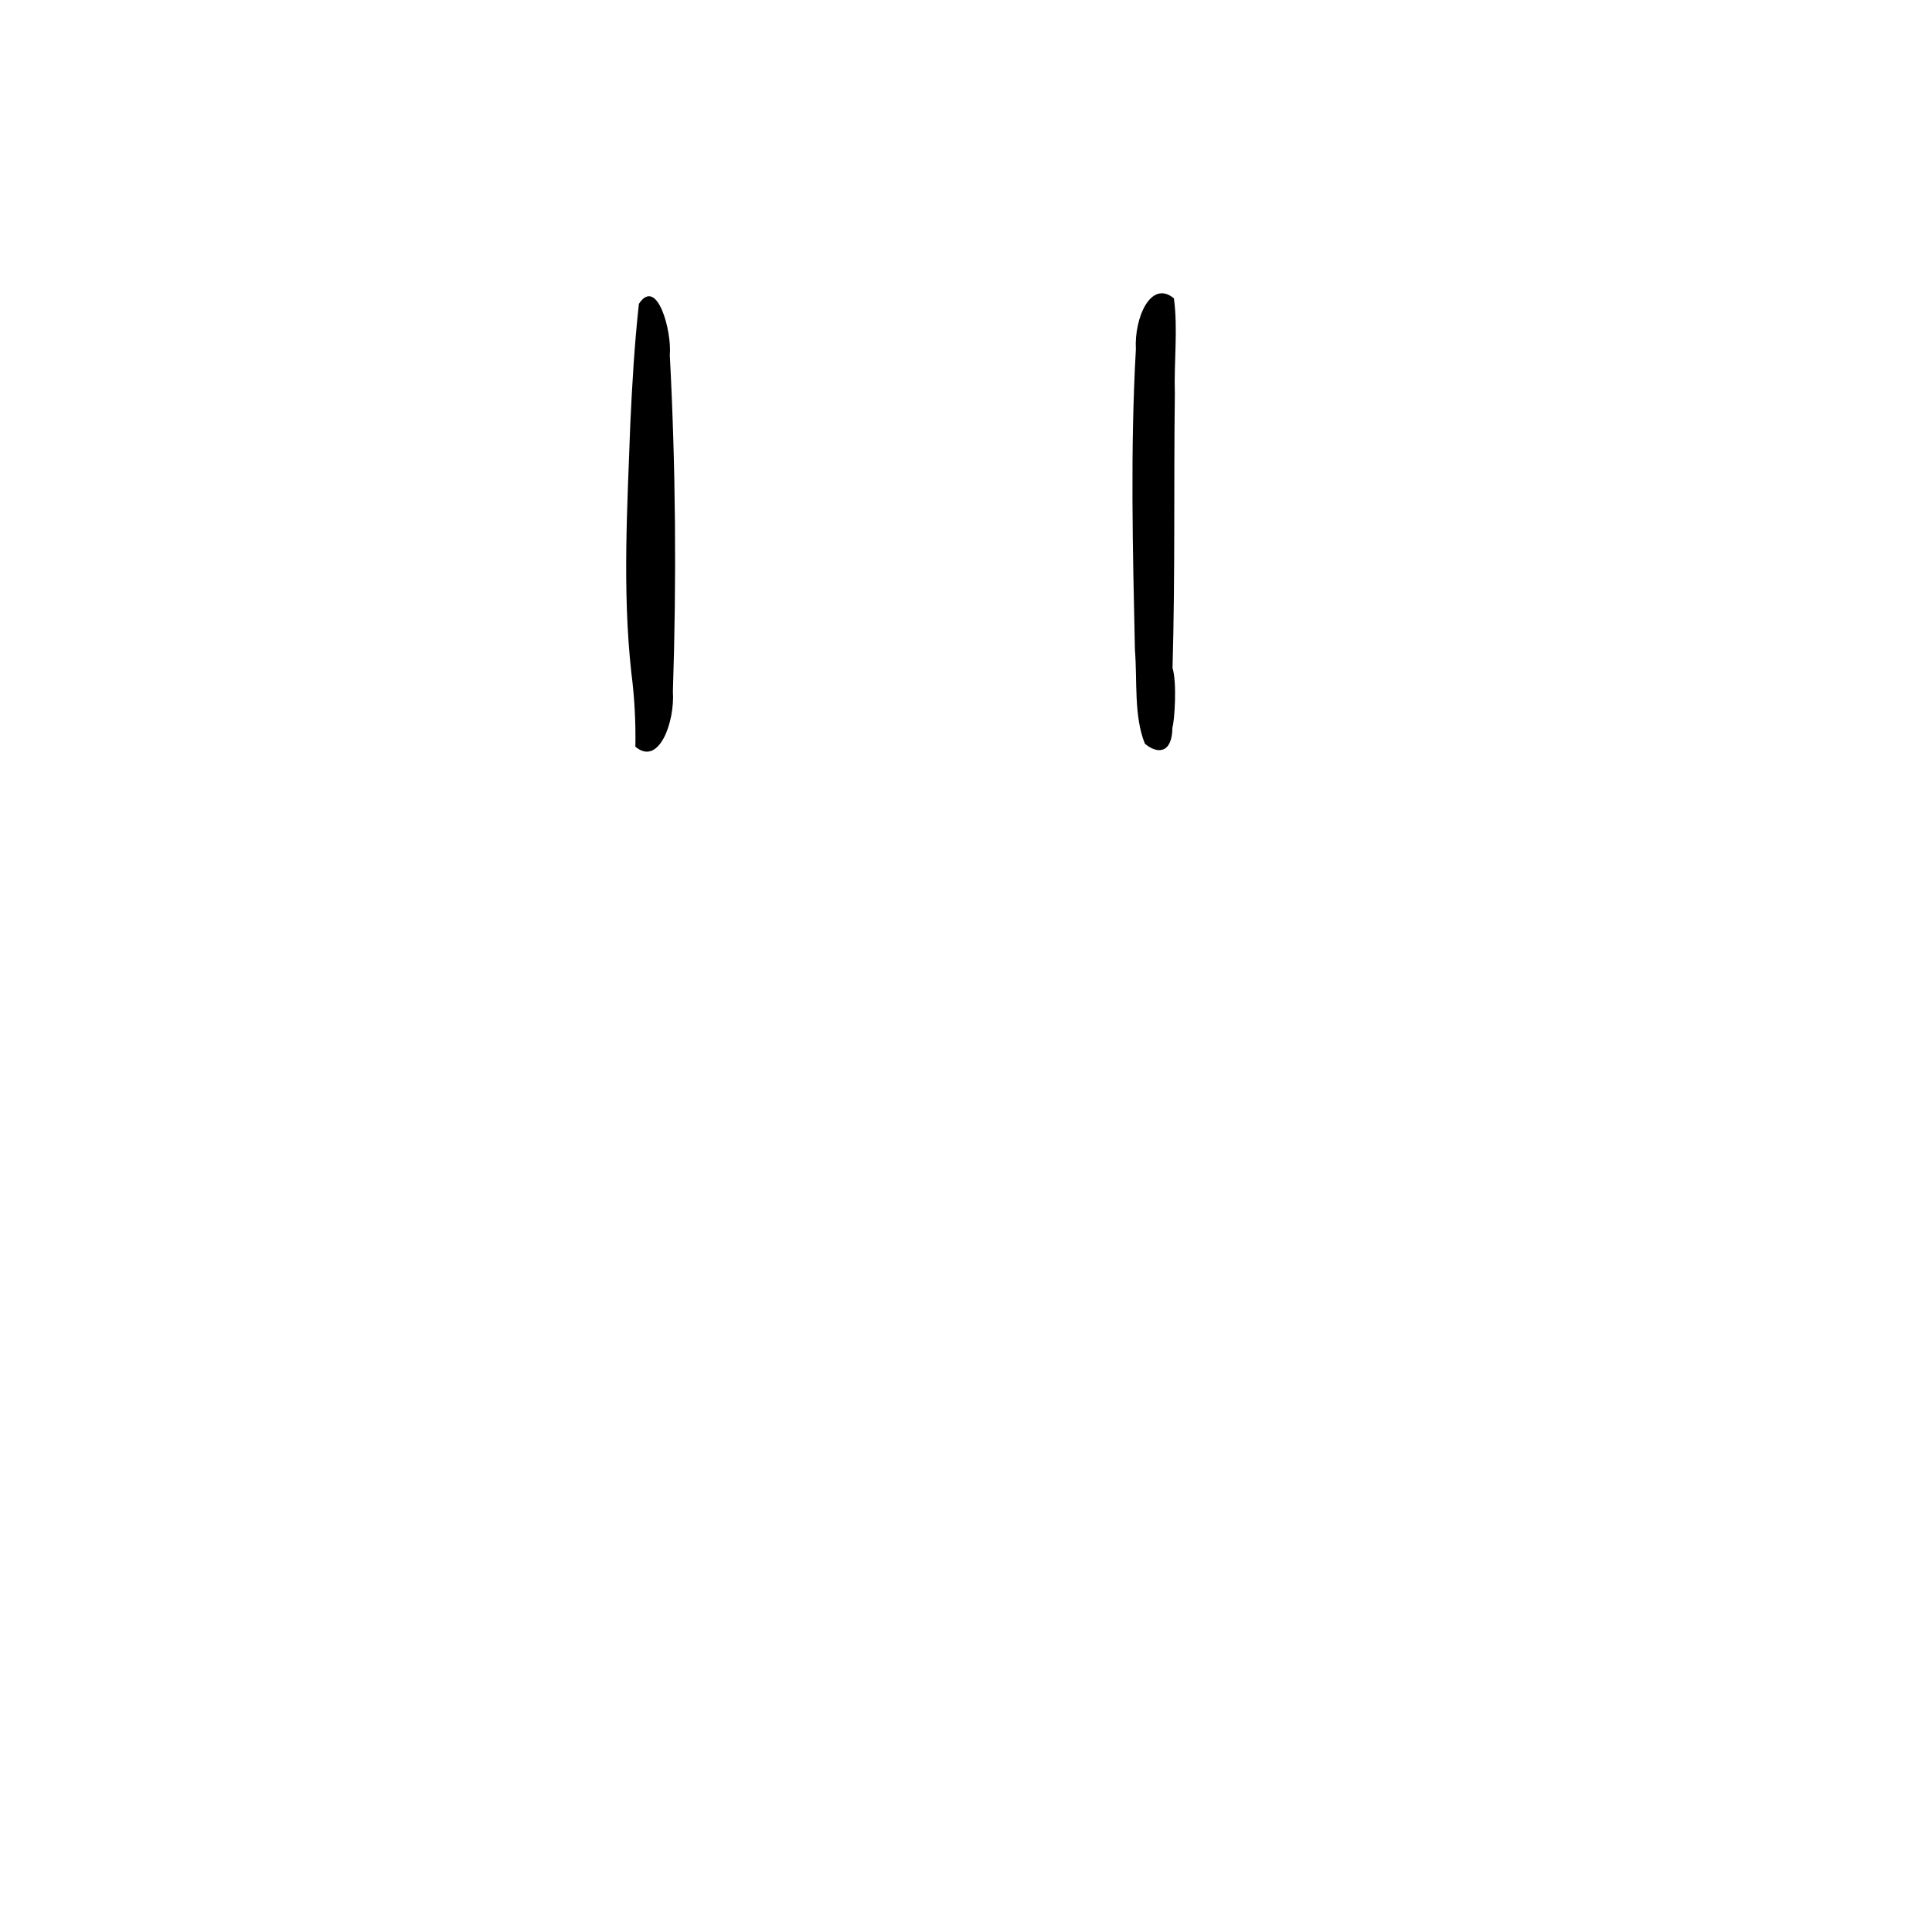
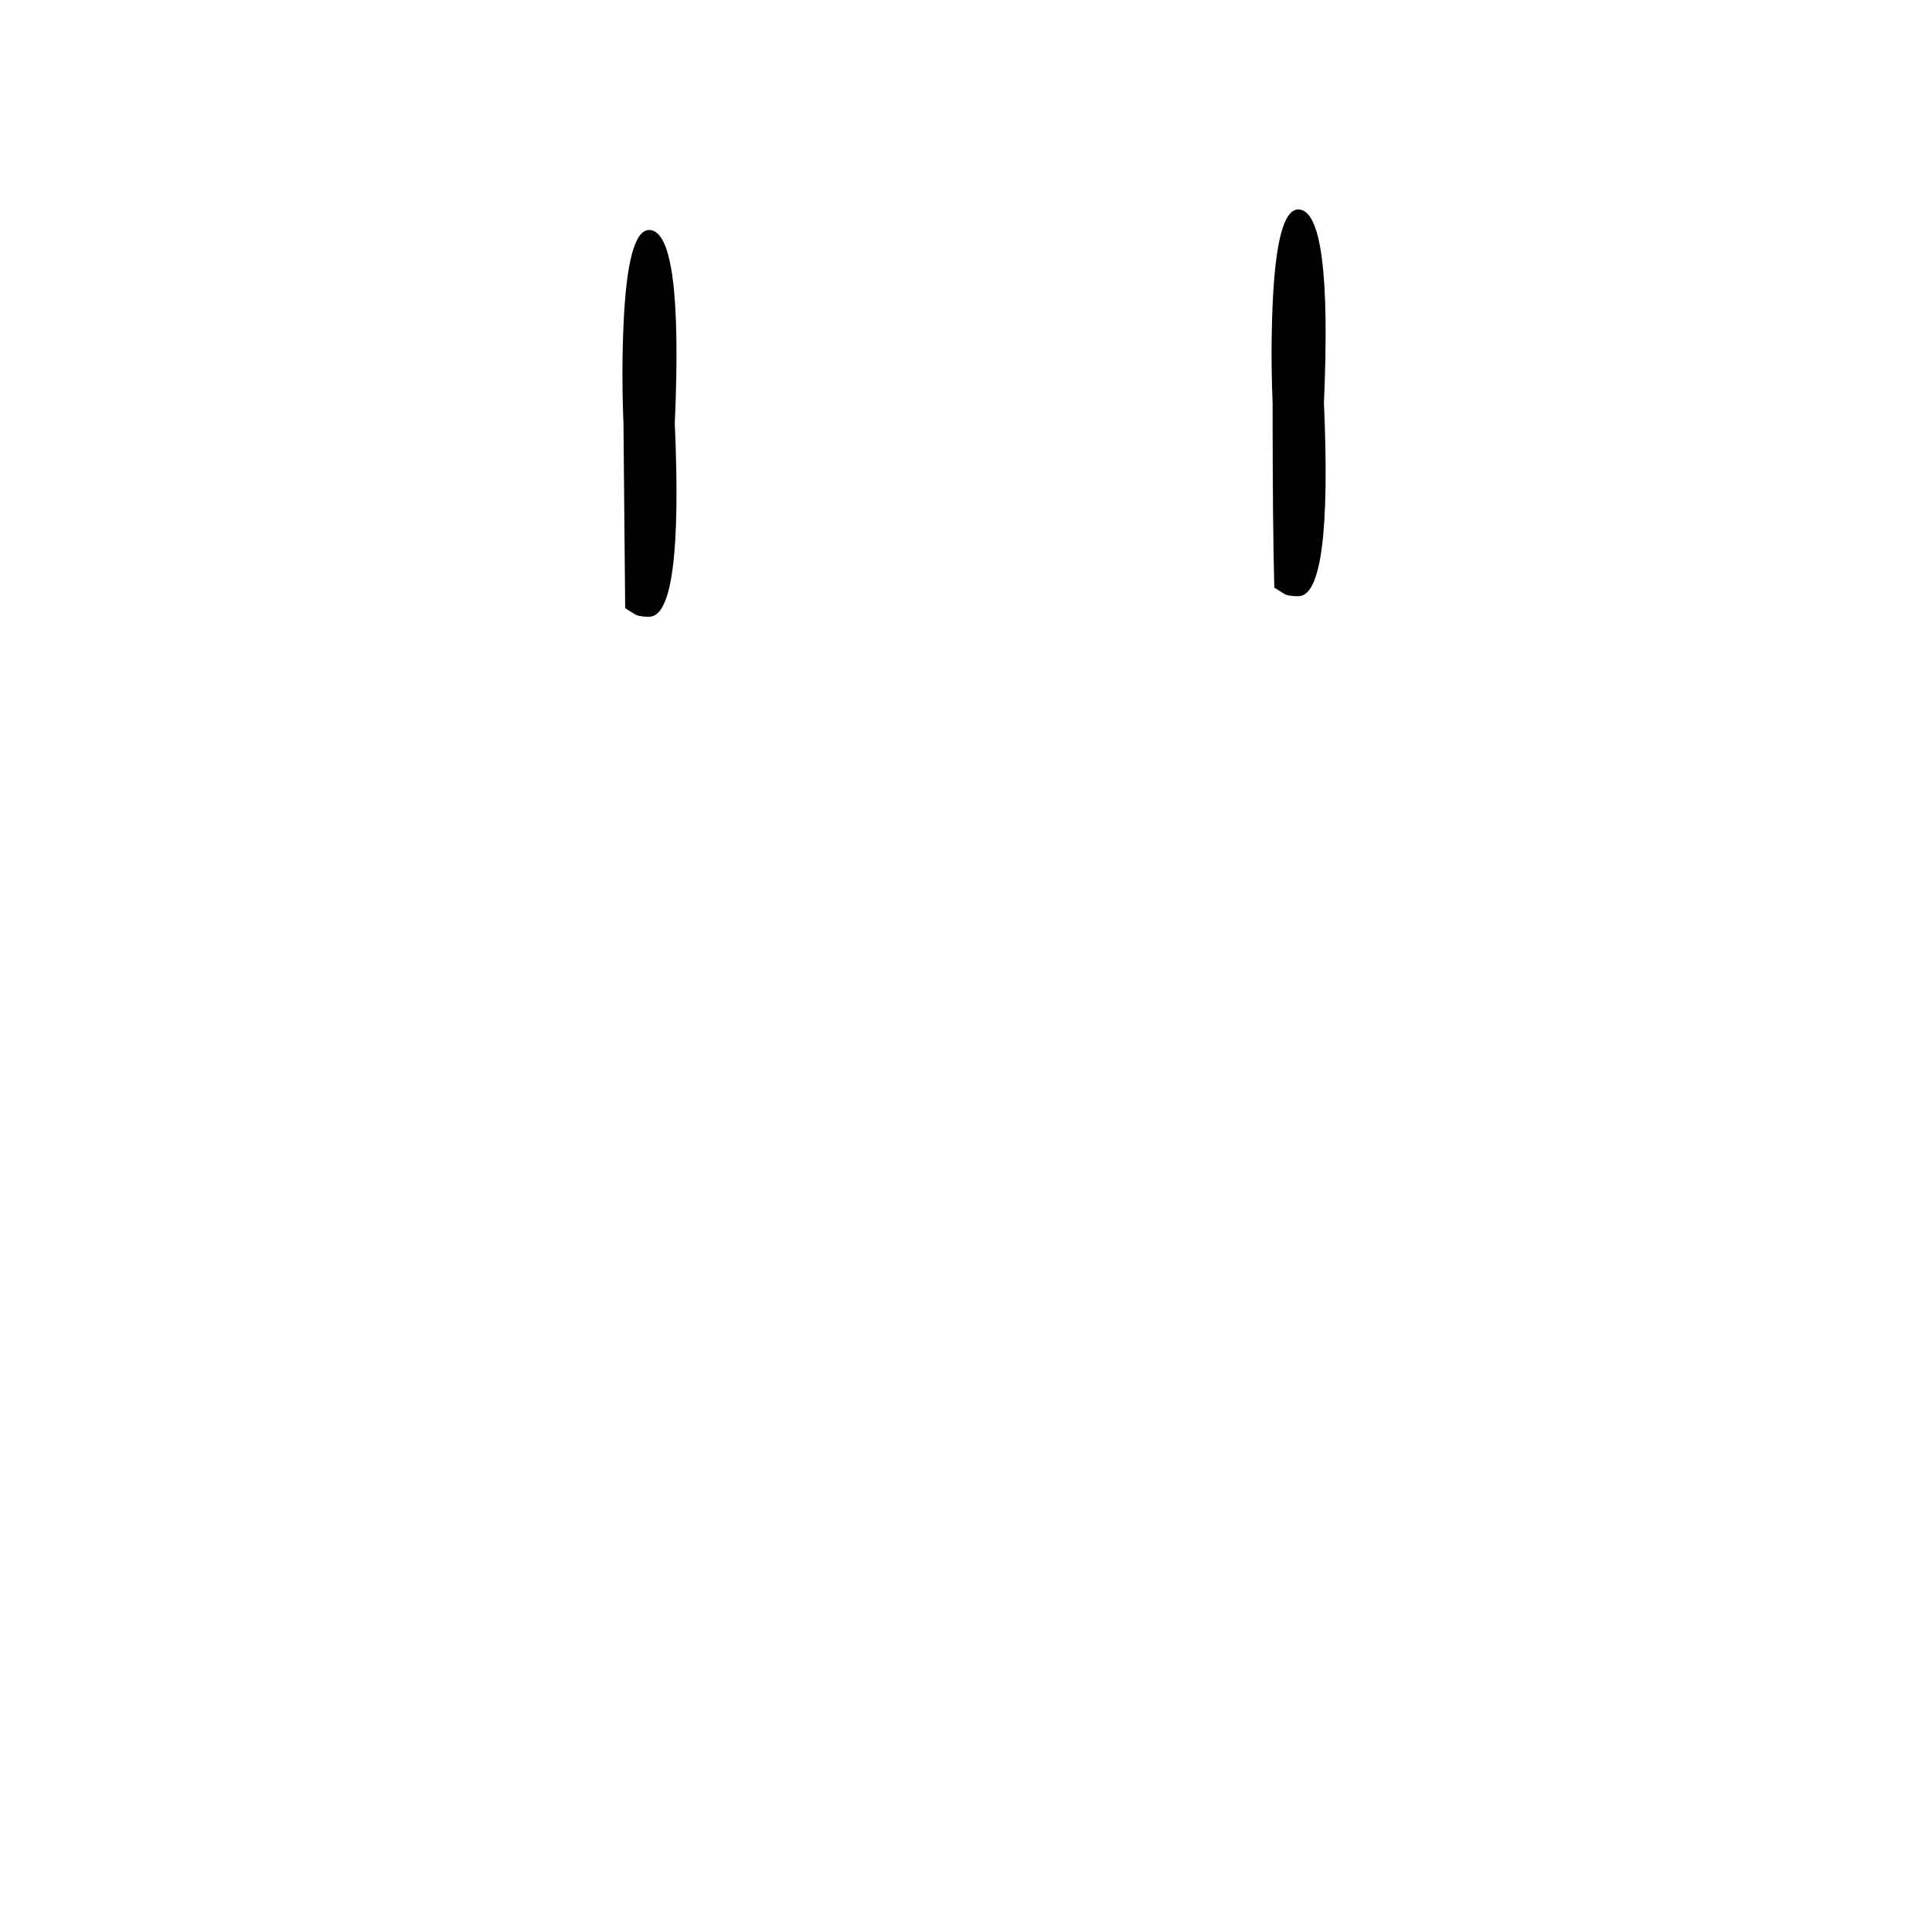
<svg xmlns="http://www.w3.org/2000/svg" xmlns:xlink="http://www.w3.org/1999/xlink" height="278.95px" width="282.3px">
  <g transform="matrix(1, 0, 0, 1, 122.85, 260.35)">
-     <use height="40.75" transform="matrix(1.0, 0.0, 0.0, 1.4601, -31.9, -229.741)" width="102.75" xlink:href="#shape0" />
+     <use height="59.5" transform="matrix(1.0, 0.0, 0.0, 1.0, -31.9, -229.75)" width="102.75" xlink:href="#shape0" />
  </g>
  <defs>
-     <g id="shape0" transform="matrix(1, 0, 0, 1, 31.9, 232.85)">
-       <path d="M-30.6 -186.5 c -1.329,-8.256 -0.582,-16.679 -0.146,-24.985 0.271,-3.99 0.615,-7.986 1.252,-11.933 2.67,-2.758 4.83,2.73 4.514,5.137 0.861,11.183 0.995,22.436 0.452,33.639 0.306,3.049 -2.026,7.538 -5.482,5.536 0.064,-2.472 -0.126,-4.965 -0.59,-7.394 z m 75.043,7.098 c -1.647,-2.764 -1.096,-6.308 -1.462,-9.422 -0.313,-10.004 -0.684,-20.051 0.141,-30.038 -0.258,-3.161 2.198,-7.006 5.559,-5.101 0.606,3.111 -0.008,6.363 0.136,9.529 -0.175,9.706 0.059,17.763 -0.34,27.461 0.662,1.426 0.307,5.259 -0.02,5.966 -0.027,2.592 -2.192,2.671 -4.013,1.605 z" fill="#000000" fill-rule="evenodd" stroke="none" />
+     <g id="shape0" transform="matrix(1, 0, 0, 1, 31.9, 229.75)">
+       <path d="M66.85 -229.75 Q71.85 -229.75 70.6 -201.5 71.85 -173.25 66.85 -173.25 65.35 -173.25 64.8 -173.6 L63.35 -174.5 Q63.1 -183.5 63.1 -201.5 62.8 -208.75 63.1 -215.75 63.7 -229.75 66.85 -229.75" fill="#000000" fill-rule="evenodd" stroke="none" />
+       <path d="M-28.0 -226.75 Q-23.0 -226.75 -24.25 -198.5 -23.0 -170.25 -28.0 -170.25 -29.5 -170.25 -30.05 -170.6 L-31.5 -171.5 -31.75 -198.5 Q-32.05 -205.75 -31.75 -212.75 -31.15 -226.75 -28.0 -226.75" fill="#000000" fill-rule="evenodd" stroke="none" />
    </g>
  </defs>
</svg>
